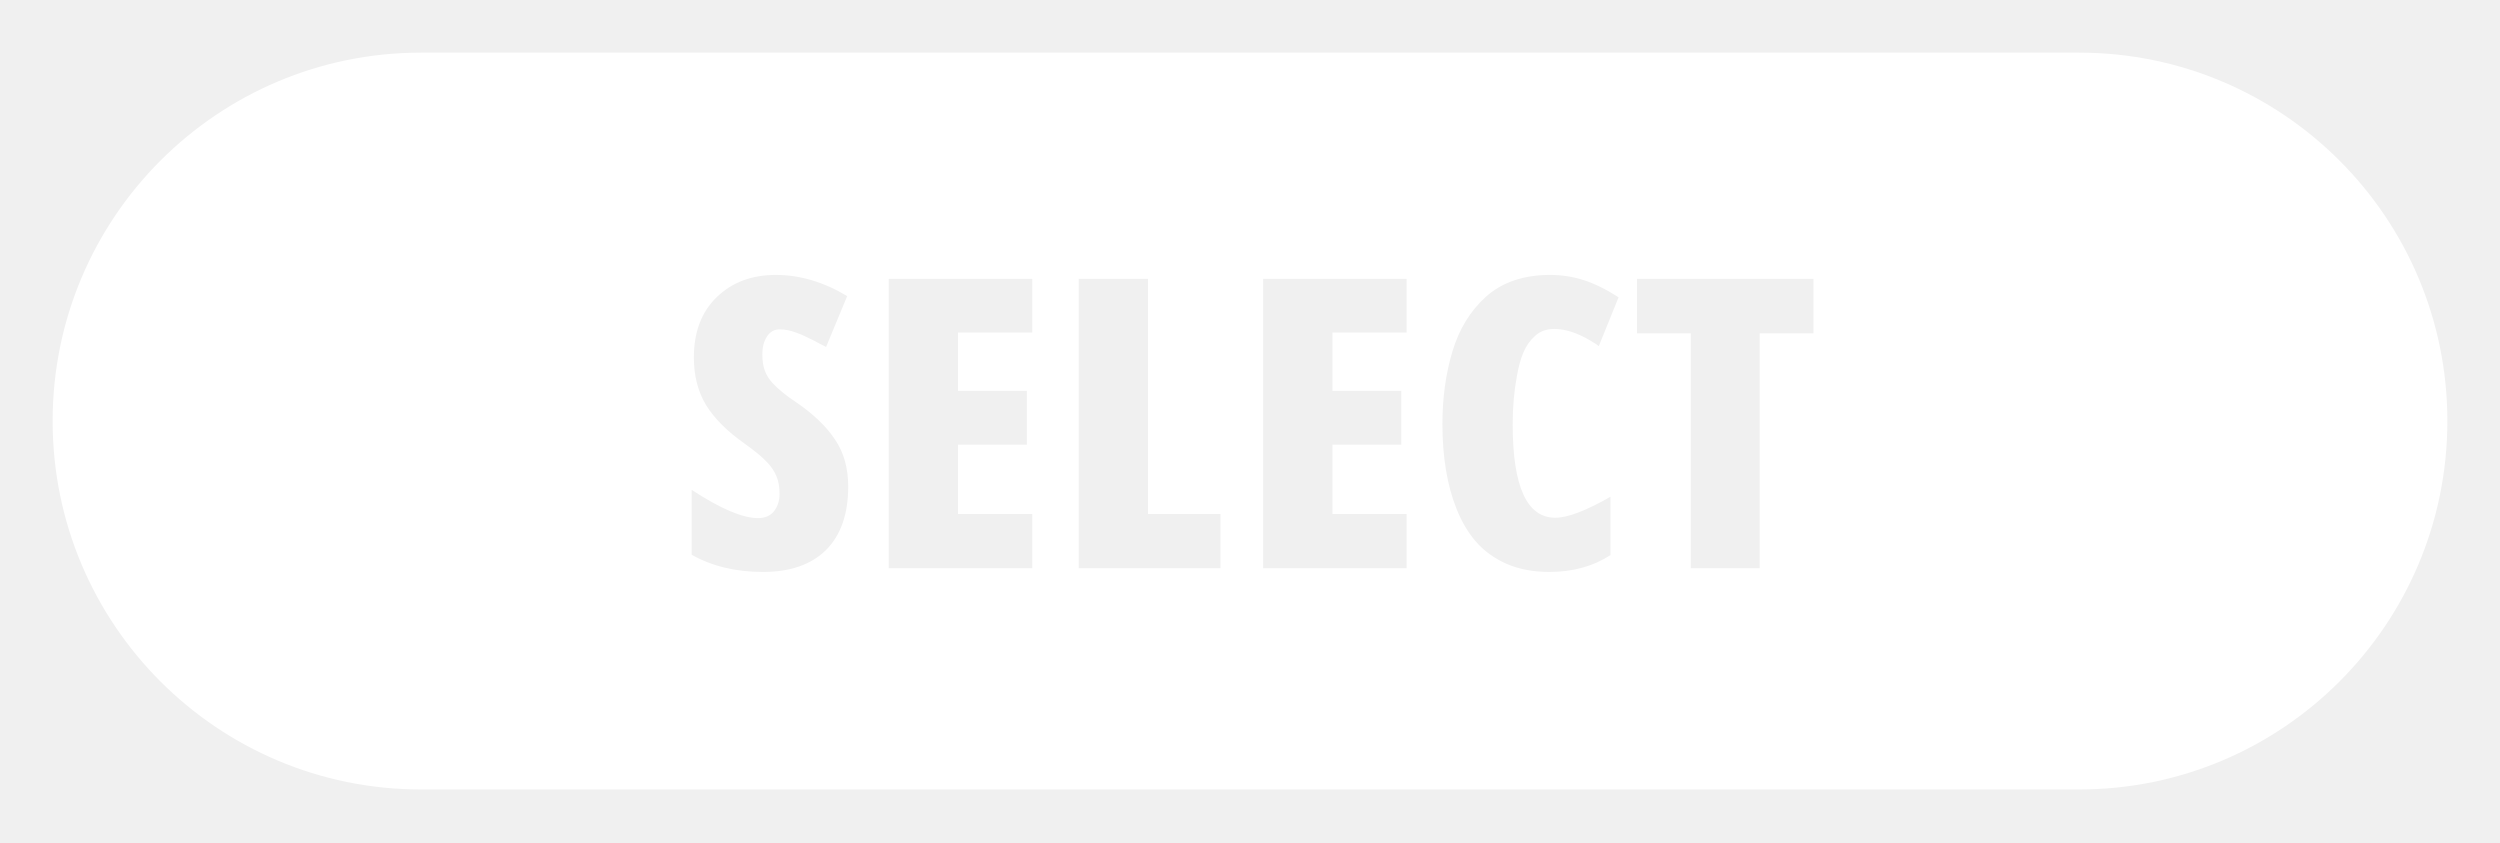
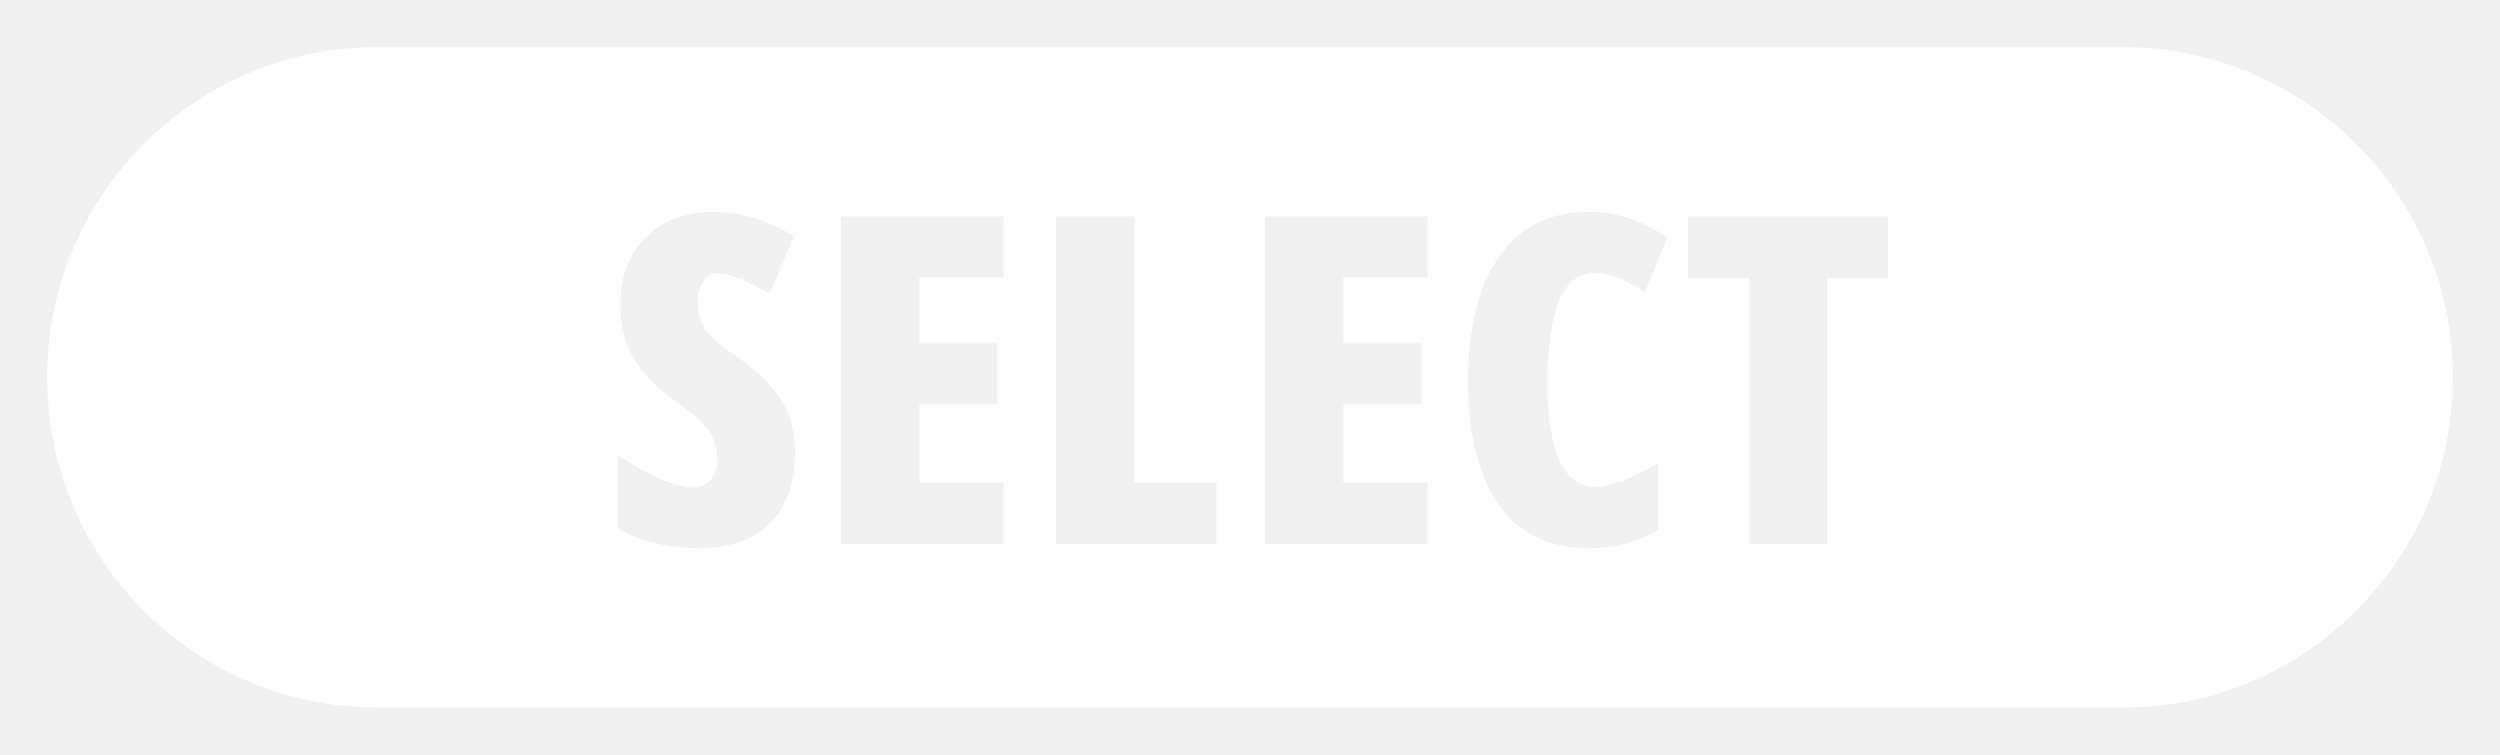
- <svg xmlns="http://www.w3.org/2000/svg" width="95" height="32" viewBox="0 0 95 32" version="1.1" id="svg1">
+ <svg xmlns="http://www.w3.org/2000/svg" width="106" height="32" viewBox="0 0 106 32" version="1.1" id="svg1">
  <defs id="defs1" />
-   <path id="pillshape" fill="#fff" d="M 16 2 A 14 14 0 0 0 2 16 A 14 14 0 0 0 16 30 L 79 30 A 14 14 0 0 0 93 16 A 14 14 0 0 0 79 2 L 16 2 z M 29.48 10.447 C 30.398 10.447 31.301 10.716 32.193 11.252 L 31.391 13.184 C 31.361 13.169 31.282 13.13 31.156 13.064 C 31.031 12.994 30.951 12.951 30.916 12.936 C 30.881 12.915 30.808 12.88 30.697 12.83 C 30.587 12.775 30.51 12.739 30.465 12.719 L 30.262 12.643 C 30.041 12.557 29.829 12.516 29.623 12.516 C 29.423 12.516 29.261 12.607 29.141 12.793 C 29.025 12.973 28.969 13.194 28.969 13.455 C 28.969 13.711 29.001 13.923 29.066 14.094 C 29.132 14.264 29.232 14.423 29.367 14.568 C 29.598 14.809 29.881 15.039 30.217 15.26 C 30.884 15.711 31.385 16.186 31.721 16.688 C 32.062 17.184 32.232 17.783 32.232 18.484 C 32.232 19.532 31.952 20.337 31.391 20.898 C 30.829 21.455 30.028 21.734 28.99 21.734 C 27.958 21.734 27.055 21.516 26.283 21.08 L 26.283 18.613 C 27.376 19.33 28.216 19.688 28.803 19.688 C 29.068 19.688 29.272 19.601 29.412 19.426 C 29.552 19.245 29.623 19.027 29.623 18.771 C 29.623 18.511 29.585 18.29 29.51 18.109 C 29.435 17.924 29.325 17.753 29.18 17.598 C 29.034 17.442 28.896 17.315 28.766 17.215 C 28.64 17.11 28.482 16.989 28.291 16.854 C 27.634 16.392 27.148 15.906 26.832 15.395 C 26.521 14.883 26.367 14.279 26.367 13.582 C 26.367 12.62 26.654 11.858 27.23 11.297 C 27.812 10.73 28.563 10.447 29.48 10.447 z M 58.904 10.447 C 59.345 10.447 59.768 10.512 60.174 10.643 C 60.585 10.773 61.03 10.991 61.506 11.297 L 60.754 13.154 C 60.714 13.114 60.616 13.049 60.461 12.959 C 60.306 12.864 60.162 12.788 60.031 12.732 C 59.685 12.577 59.363 12.5 59.062 12.5 C 58.767 12.5 58.523 12.588 58.332 12.764 C 58.142 12.934 57.994 13.144 57.889 13.395 C 57.783 13.645 57.701 13.946 57.641 14.297 C 57.535 14.863 57.482 15.473 57.482 16.125 C 57.482 18.491 58.022 19.674 59.1 19.674 C 59.571 19.674 60.27 19.408 61.197 18.877 L 61.197 21.094 C 60.541 21.52 59.765 21.734 58.873 21.734 C 58.266 21.734 57.726 21.631 57.25 21.426 C 56.779 21.215 56.393 20.936 56.092 20.59 C 55.791 20.244 55.543 19.827 55.348 19.336 C 54.992 18.444 54.812 17.368 54.812 16.109 C 54.812 15.117 54.939 14.202 55.189 13.365 C 55.44 12.518 55.865 11.82 56.467 11.273 C 57.088 10.722 57.902 10.447 58.904 10.447 z M 33.773 10.598 L 39.225 10.598 L 39.225 12.635 L 36.404 12.635 L 36.404 14.854 L 39.021 14.854 L 39.021 16.898 L 36.404 16.898 L 36.404 19.531 L 39.225 19.531 L 39.225 21.592 L 33.773 21.592 L 33.773 10.598 z M 40.992 10.598 L 43.623 10.598 L 43.623 19.531 L 46.377 19.531 L 46.377 21.592 L 40.992 21.592 L 40.992 10.598 z M 48 10.598 L 53.451 10.598 L 53.451 12.635 L 50.633 12.635 L 50.633 14.854 L 53.248 14.854 L 53.248 16.898 L 50.633 16.898 L 50.633 19.531 L 53.451 19.531 L 53.451 21.592 L 48 21.592 L 48 10.598 z M 62.205 10.598 L 68.912 10.598 L 68.912 12.666 L 66.867 12.666 L 66.867 21.592 L 64.25 21.592 L 64.25 12.666 L 62.205 12.666 L 62.205 10.598 z " />
-   <g id="lettersgroup" transform="translate(22.958,-0.844) scale(0.77)" />
+   <path id="pillshape" fill="#fff" d="M 16 2 A 14 14 0 0 0 2 16 A 14 14 0 0 0 16 30 L 90 30 A 14 14 0 0 0 104 16 A 14 14 0 0 0 90 2 L 16 2 z M 30.232 8.984 C 31.391 8.984 32.535 9.324 33.662 10.002 L 32.646 12.443 C 32.608 12.424 32.51 12.373 32.352 12.291 C 32.193 12.202 32.091 12.148 32.047 12.129 C 32.003 12.104 31.911 12.059 31.771 11.996 C 31.632 11.926 31.536 11.879 31.479 11.854 L 31.221 11.758 C 30.942 11.65 30.674 11.598 30.414 11.598 C 30.161 11.598 29.959 11.715 29.807 11.949 C 29.661 12.177 29.588 12.456 29.588 12.785 C 29.588 13.108 29.629 13.376 29.711 13.592 C 29.793 13.807 29.921 14.008 30.092 14.191 C 30.383 14.495 30.74 14.786 31.164 15.064 C 32.006 15.634 32.64 16.236 33.064 16.869 C 33.495 17.496 33.711 18.254 33.711 19.141 C 33.711 20.464 33.356 21.48 32.646 22.189 C 31.937 22.892 30.926 23.244 29.615 23.244 C 28.311 23.244 27.171 22.969 26.195 22.418 L 26.195 19.301 C 27.576 20.206 28.638 20.66 29.379 20.66 C 29.715 20.66 29.971 20.55 30.148 20.328 C 30.326 20.1 30.414 19.825 30.414 19.502 C 30.414 19.173 30.366 18.894 30.271 18.666 C 30.176 18.432 30.037 18.216 29.854 18.02 C 29.67 17.823 29.495 17.662 29.33 17.535 C 29.172 17.402 28.973 17.249 28.732 17.078 C 27.903 16.495 27.288 15.882 26.889 15.236 C 26.496 14.59 26.301 13.826 26.301 12.945 C 26.301 11.729 26.664 10.768 27.393 10.059 C 28.127 9.343 29.073 8.984 30.232 8.984 z M 67.406 8.984 C 67.964 8.984 68.499 9.068 69.012 9.232 C 69.531 9.397 70.092 9.672 70.693 10.059 L 69.744 12.404 C 69.693 12.354 69.569 12.272 69.373 12.158 C 69.177 12.038 68.997 11.943 68.832 11.873 C 68.395 11.677 67.985 11.578 67.605 11.578 C 67.232 11.578 66.926 11.688 66.686 11.91 C 66.445 12.125 66.258 12.392 66.125 12.709 C 65.992 13.026 65.887 13.406 65.811 13.85 C 65.678 14.565 65.611 15.335 65.611 16.158 C 65.611 19.148 66.293 20.641 67.654 20.641 C 68.25 20.641 69.133 20.306 70.305 19.635 L 70.305 22.438 C 69.475 22.976 68.496 23.244 67.369 23.244 C 66.603 23.244 65.918 23.115 65.316 22.855 C 64.721 22.589 64.234 22.238 63.854 21.801 C 63.474 21.364 63.161 20.834 62.914 20.213 C 62.464 19.086 62.238 17.728 62.238 16.139 C 62.238 14.885 62.396 13.728 62.713 12.67 C 63.03 11.6 63.568 10.72 64.328 10.029 C 65.113 9.333 66.14 8.984 67.406 8.984 z M 35.658 9.174 L 42.545 9.174 L 42.545 11.75 L 38.982 11.75 L 38.982 14.551 L 42.289 14.551 L 42.289 17.135 L 38.982 17.135 L 38.982 20.461 L 42.545 20.461 L 42.545 23.064 L 35.658 23.064 L 35.658 9.174 z M 44.777 9.174 L 48.104 9.174 L 48.104 20.461 L 51.58 20.461 L 51.58 23.064 L 44.777 23.064 L 44.777 9.174 z M 53.633 9.174 L 60.52 9.174 L 60.52 11.75 L 56.957 11.75 L 56.957 14.551 L 60.264 14.551 L 60.264 17.135 L 56.957 17.135 L 56.957 20.461 L 60.52 20.461 L 60.52 23.064 L 53.633 23.064 L 53.633 9.174 z M 71.578 9.174 L 80.051 9.174 L 80.051 11.787 L 77.467 11.787 L 77.467 23.064 L 74.162 23.064 L 74.162 11.787 L 71.578 11.787 L 71.578 9.174 z " />
+   <g id="lettersgroup" transform="translate(21.994,-5.280) scale(0.9728)" />
</svg>
